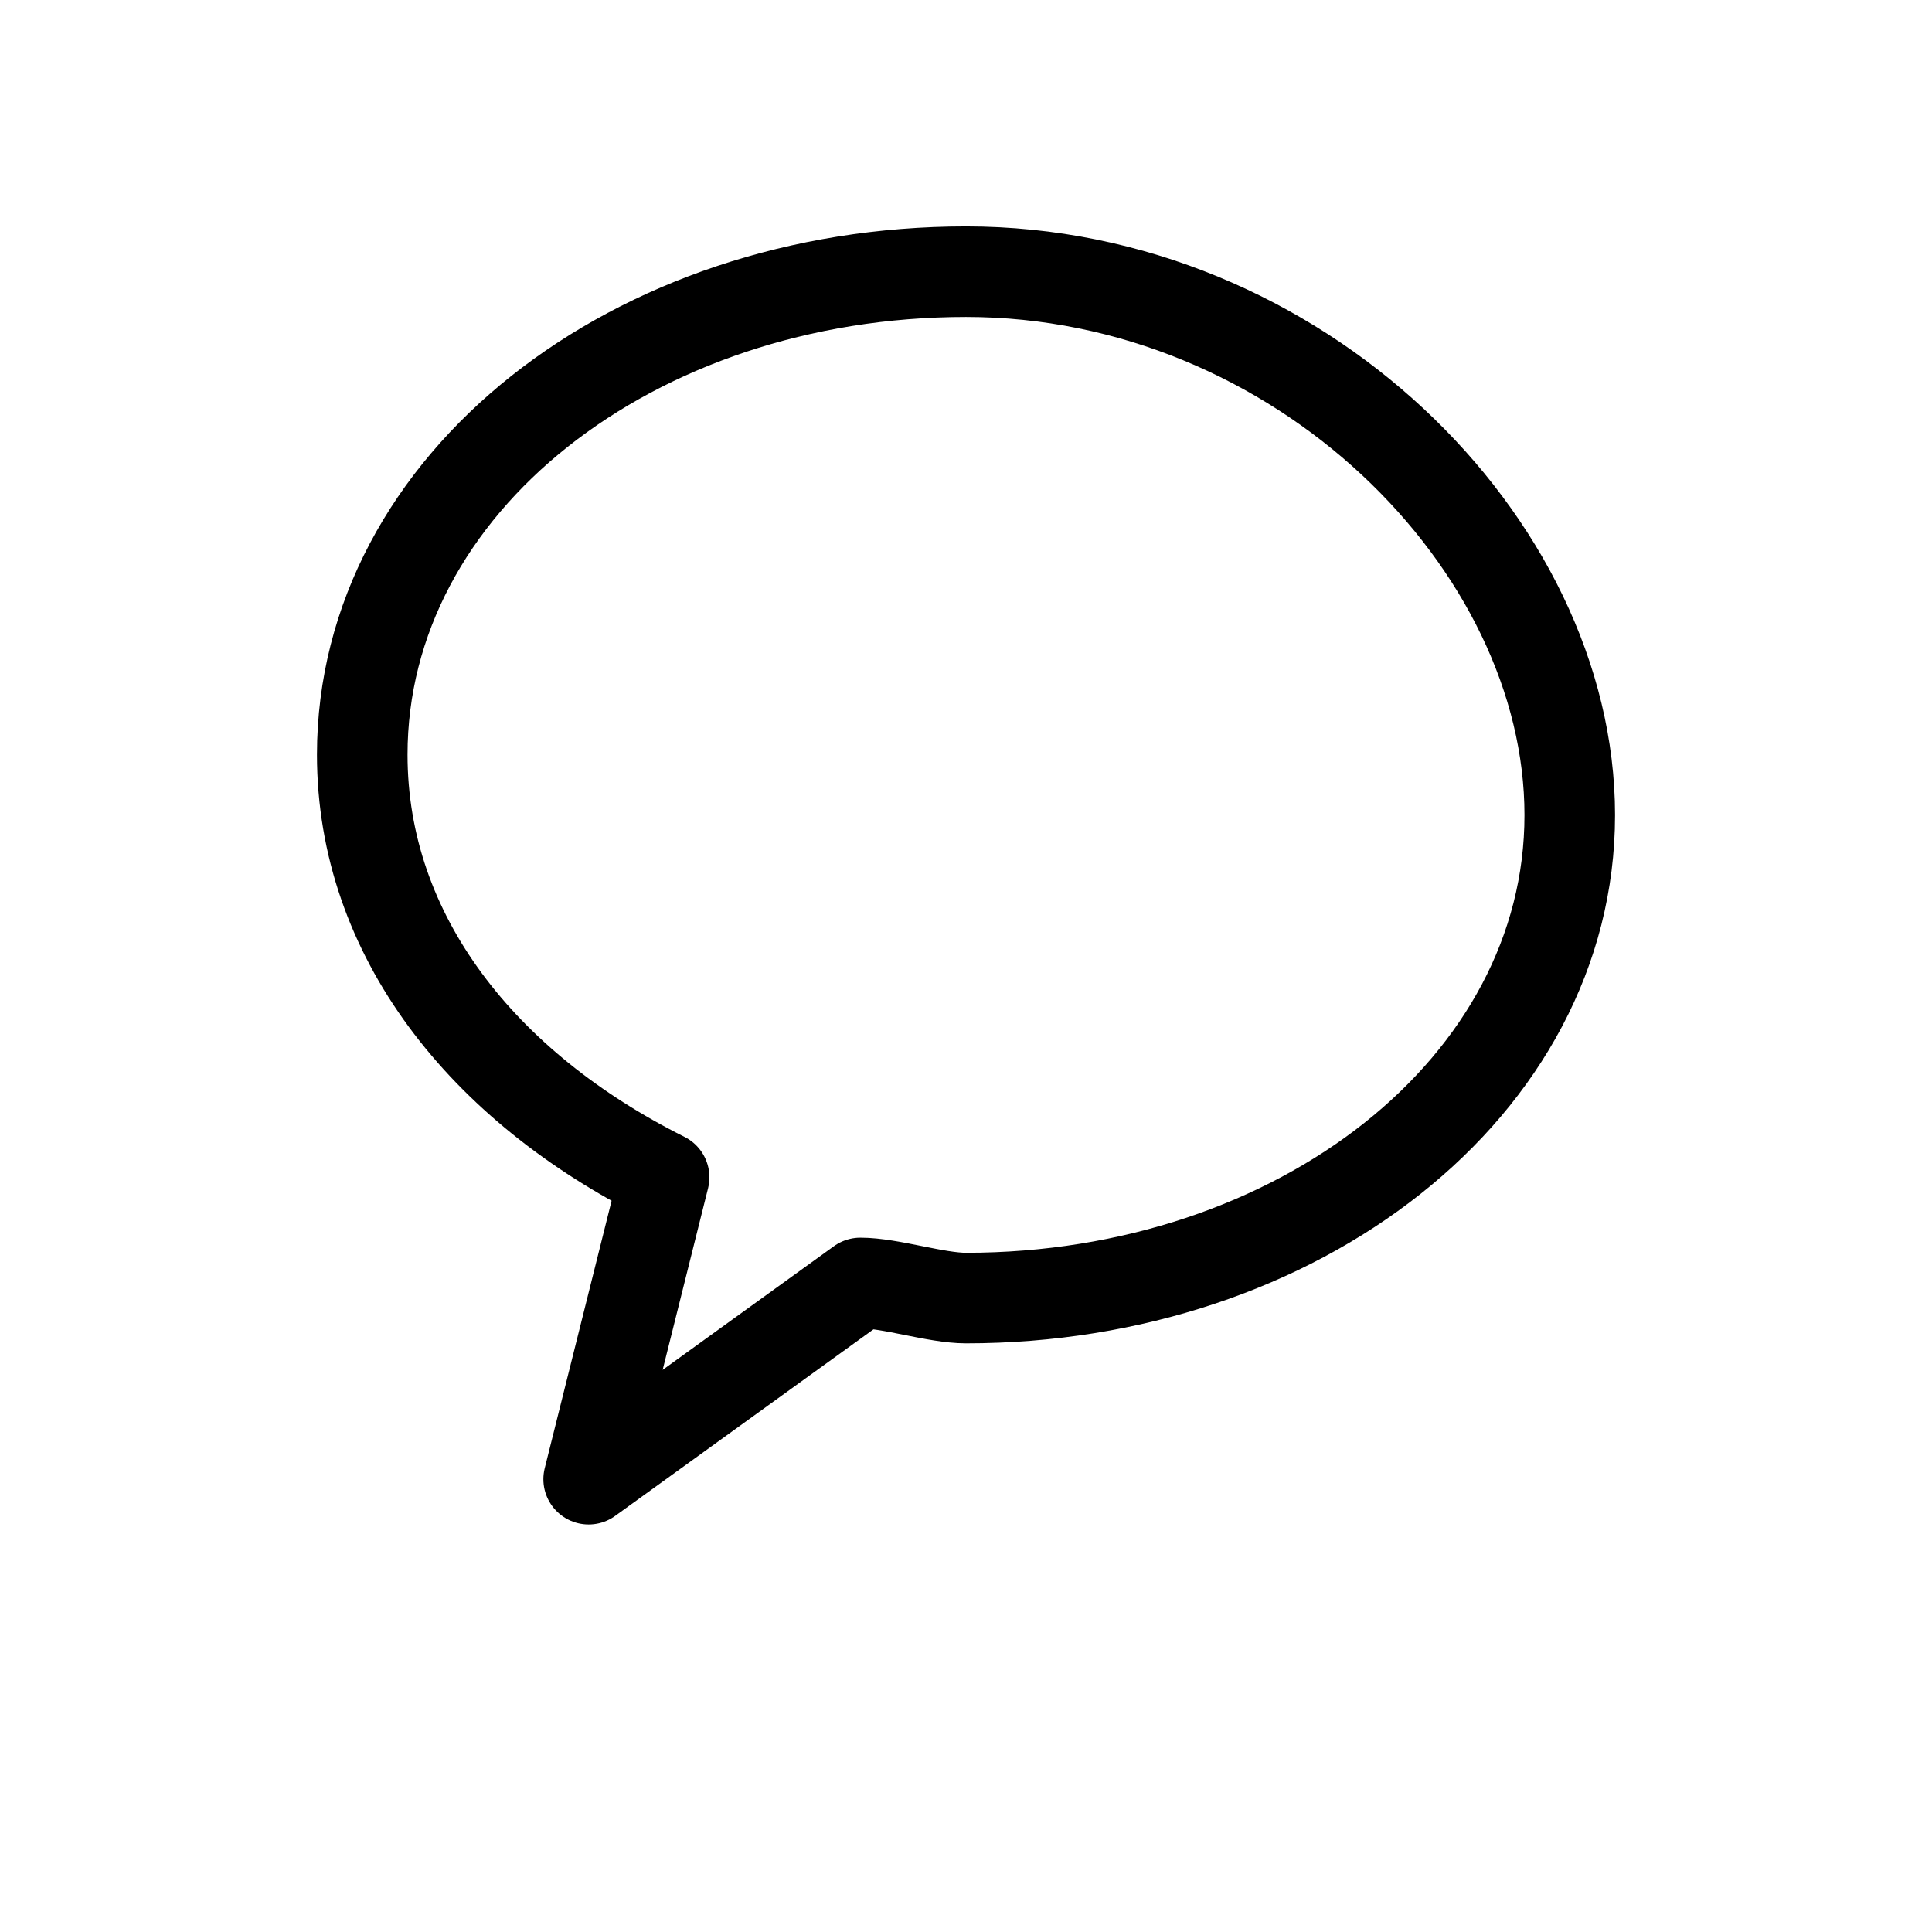
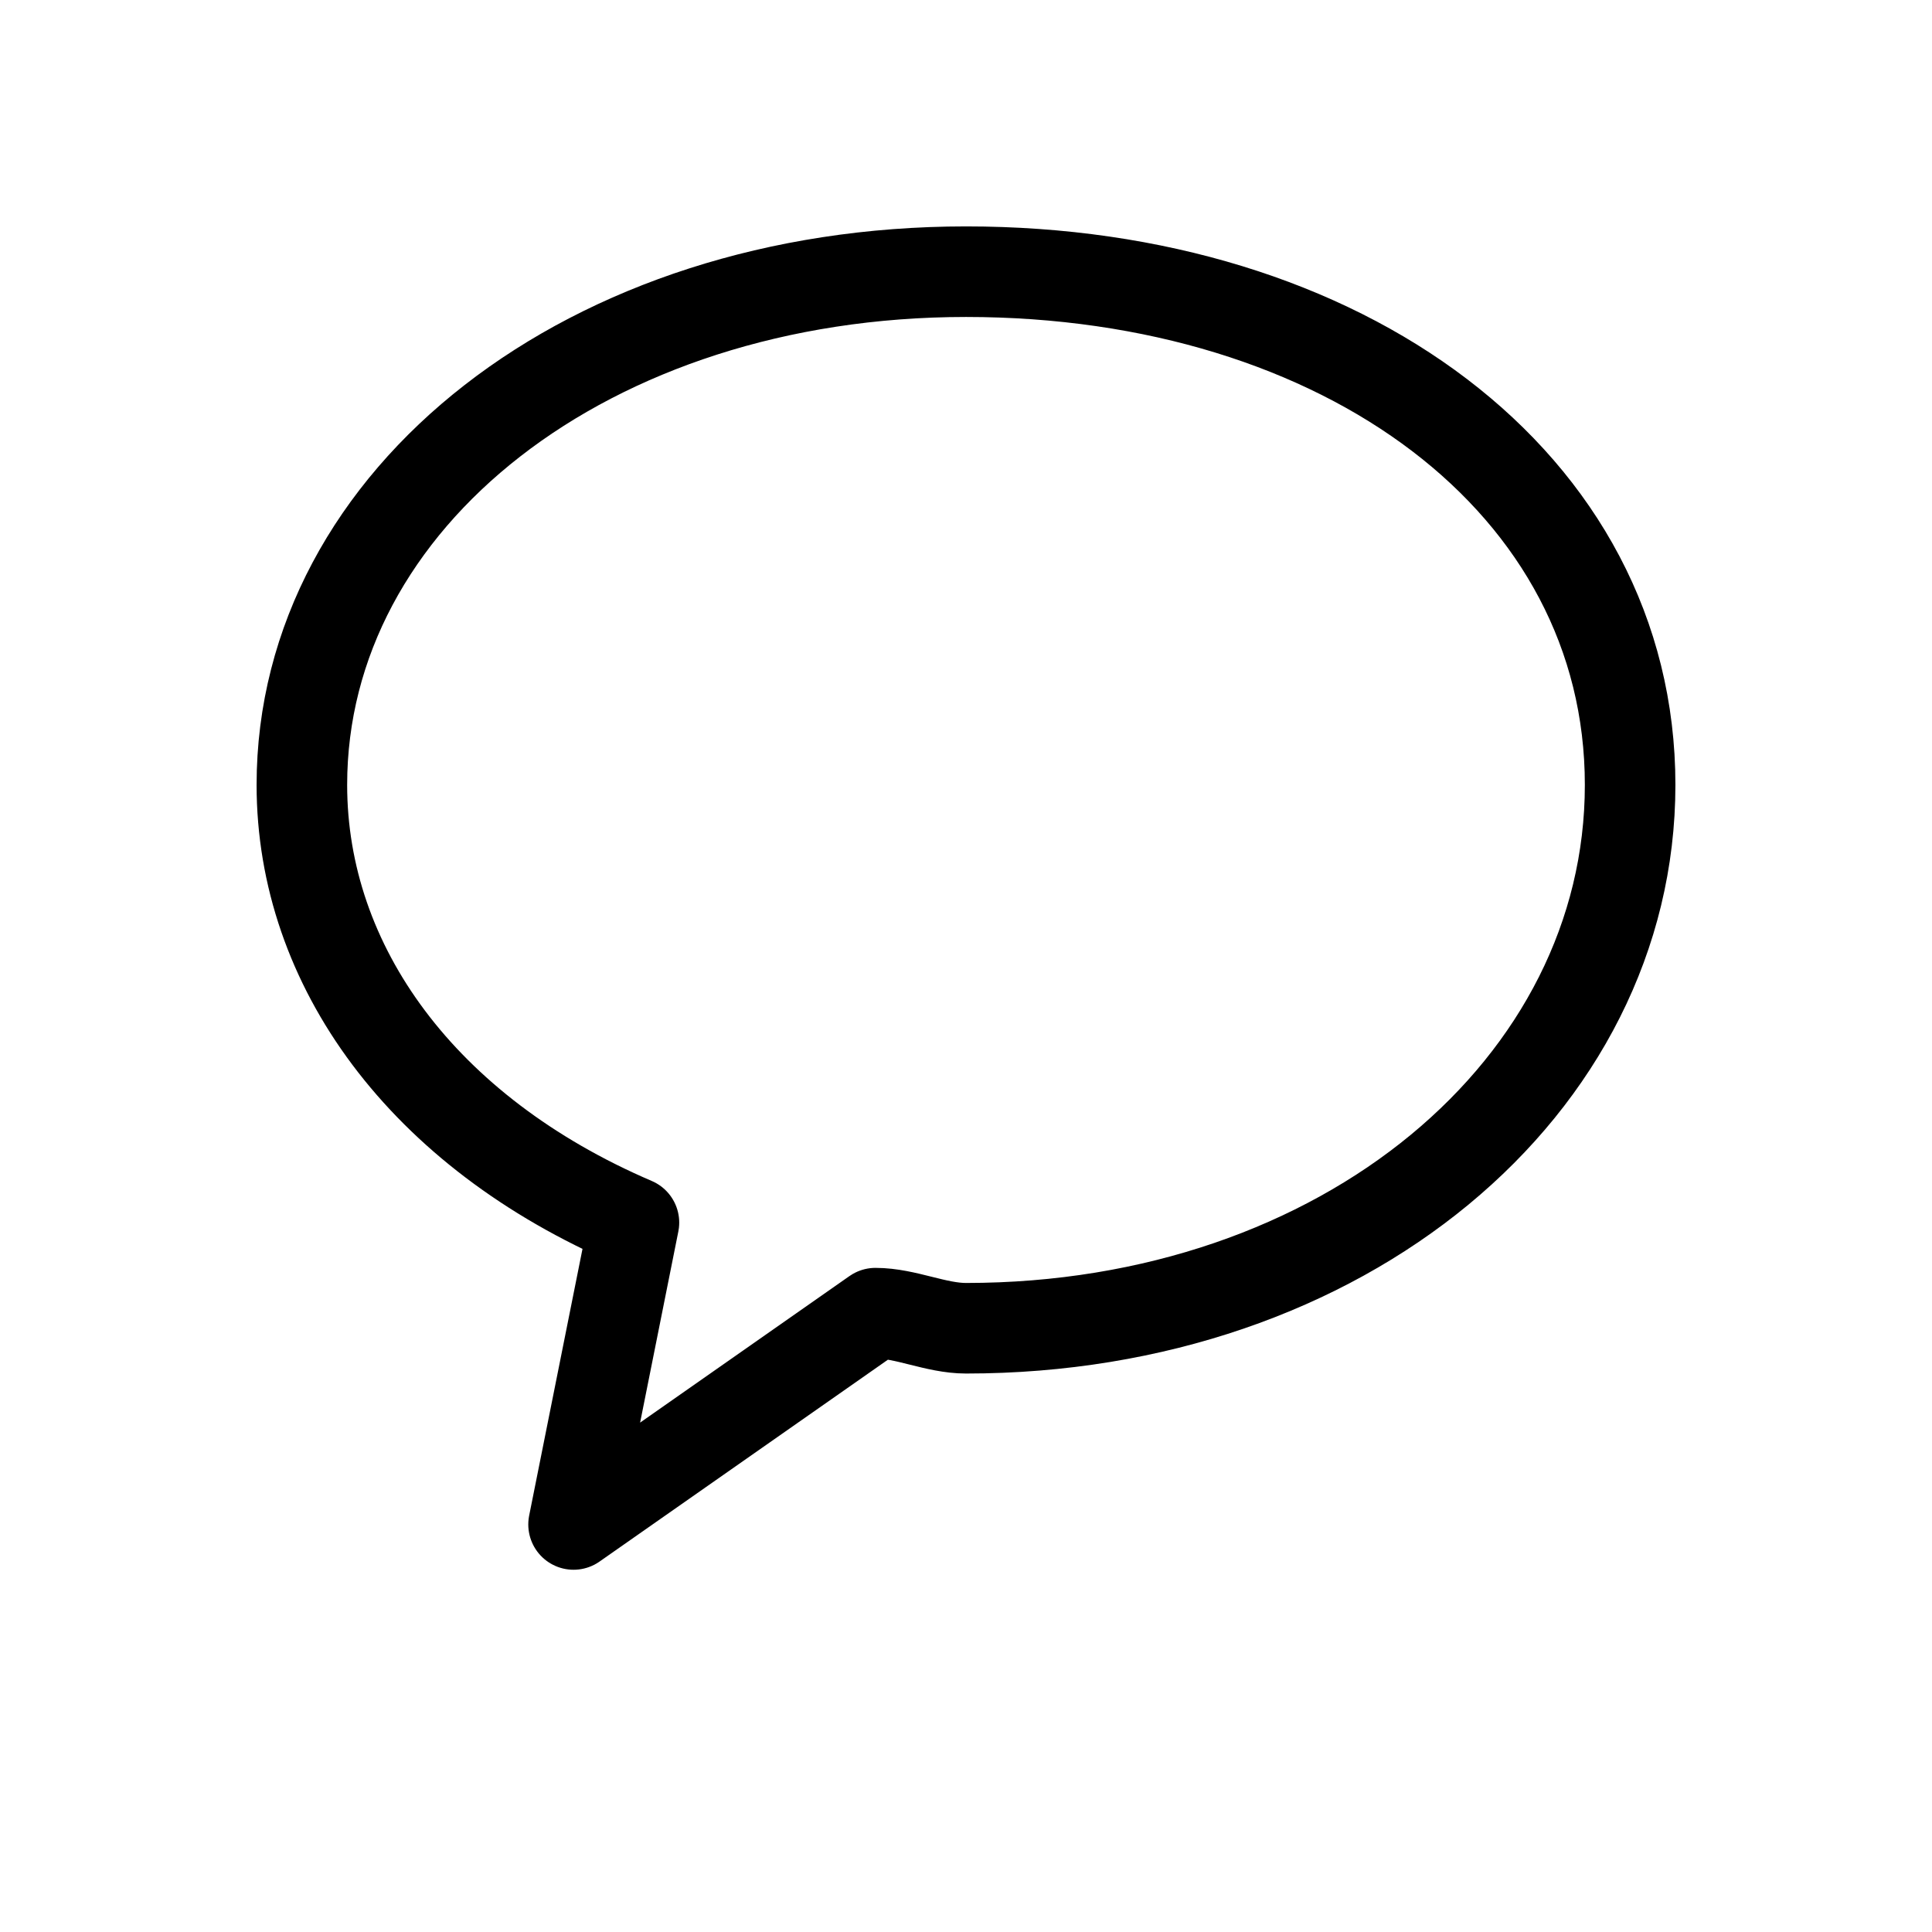
- <svg xmlns="http://www.w3.org/2000/svg" viewBox="0 0 128 128" fill="none" stroke="currentColor" stroke-width="6" stroke-linecap="round" stroke-linejoin="round" aria-label="talk icon">
-   <path d="M64 18c-22 0-40 14-40 32 0 12 8 22 20 28l-5 20 18-13c2 0 5 1 7 1 22 0 40-14 40-32S86 18 64 18Z" />
+ <svg xmlns="http://www.w3.org/2000/svg" viewBox="0 0 128 128" fill="none" stroke="currentColor" stroke-width="6" stroke-linecap="round" stroke-linejoin="round">
+   <path d="M64 18c-25 0-44 15-44 34 0 12 8 23 22 29l-4 20 20-14c2 0 4 1 6 1 25 0 44-16 44-36S89 18 64 18Z" />
</svg>
